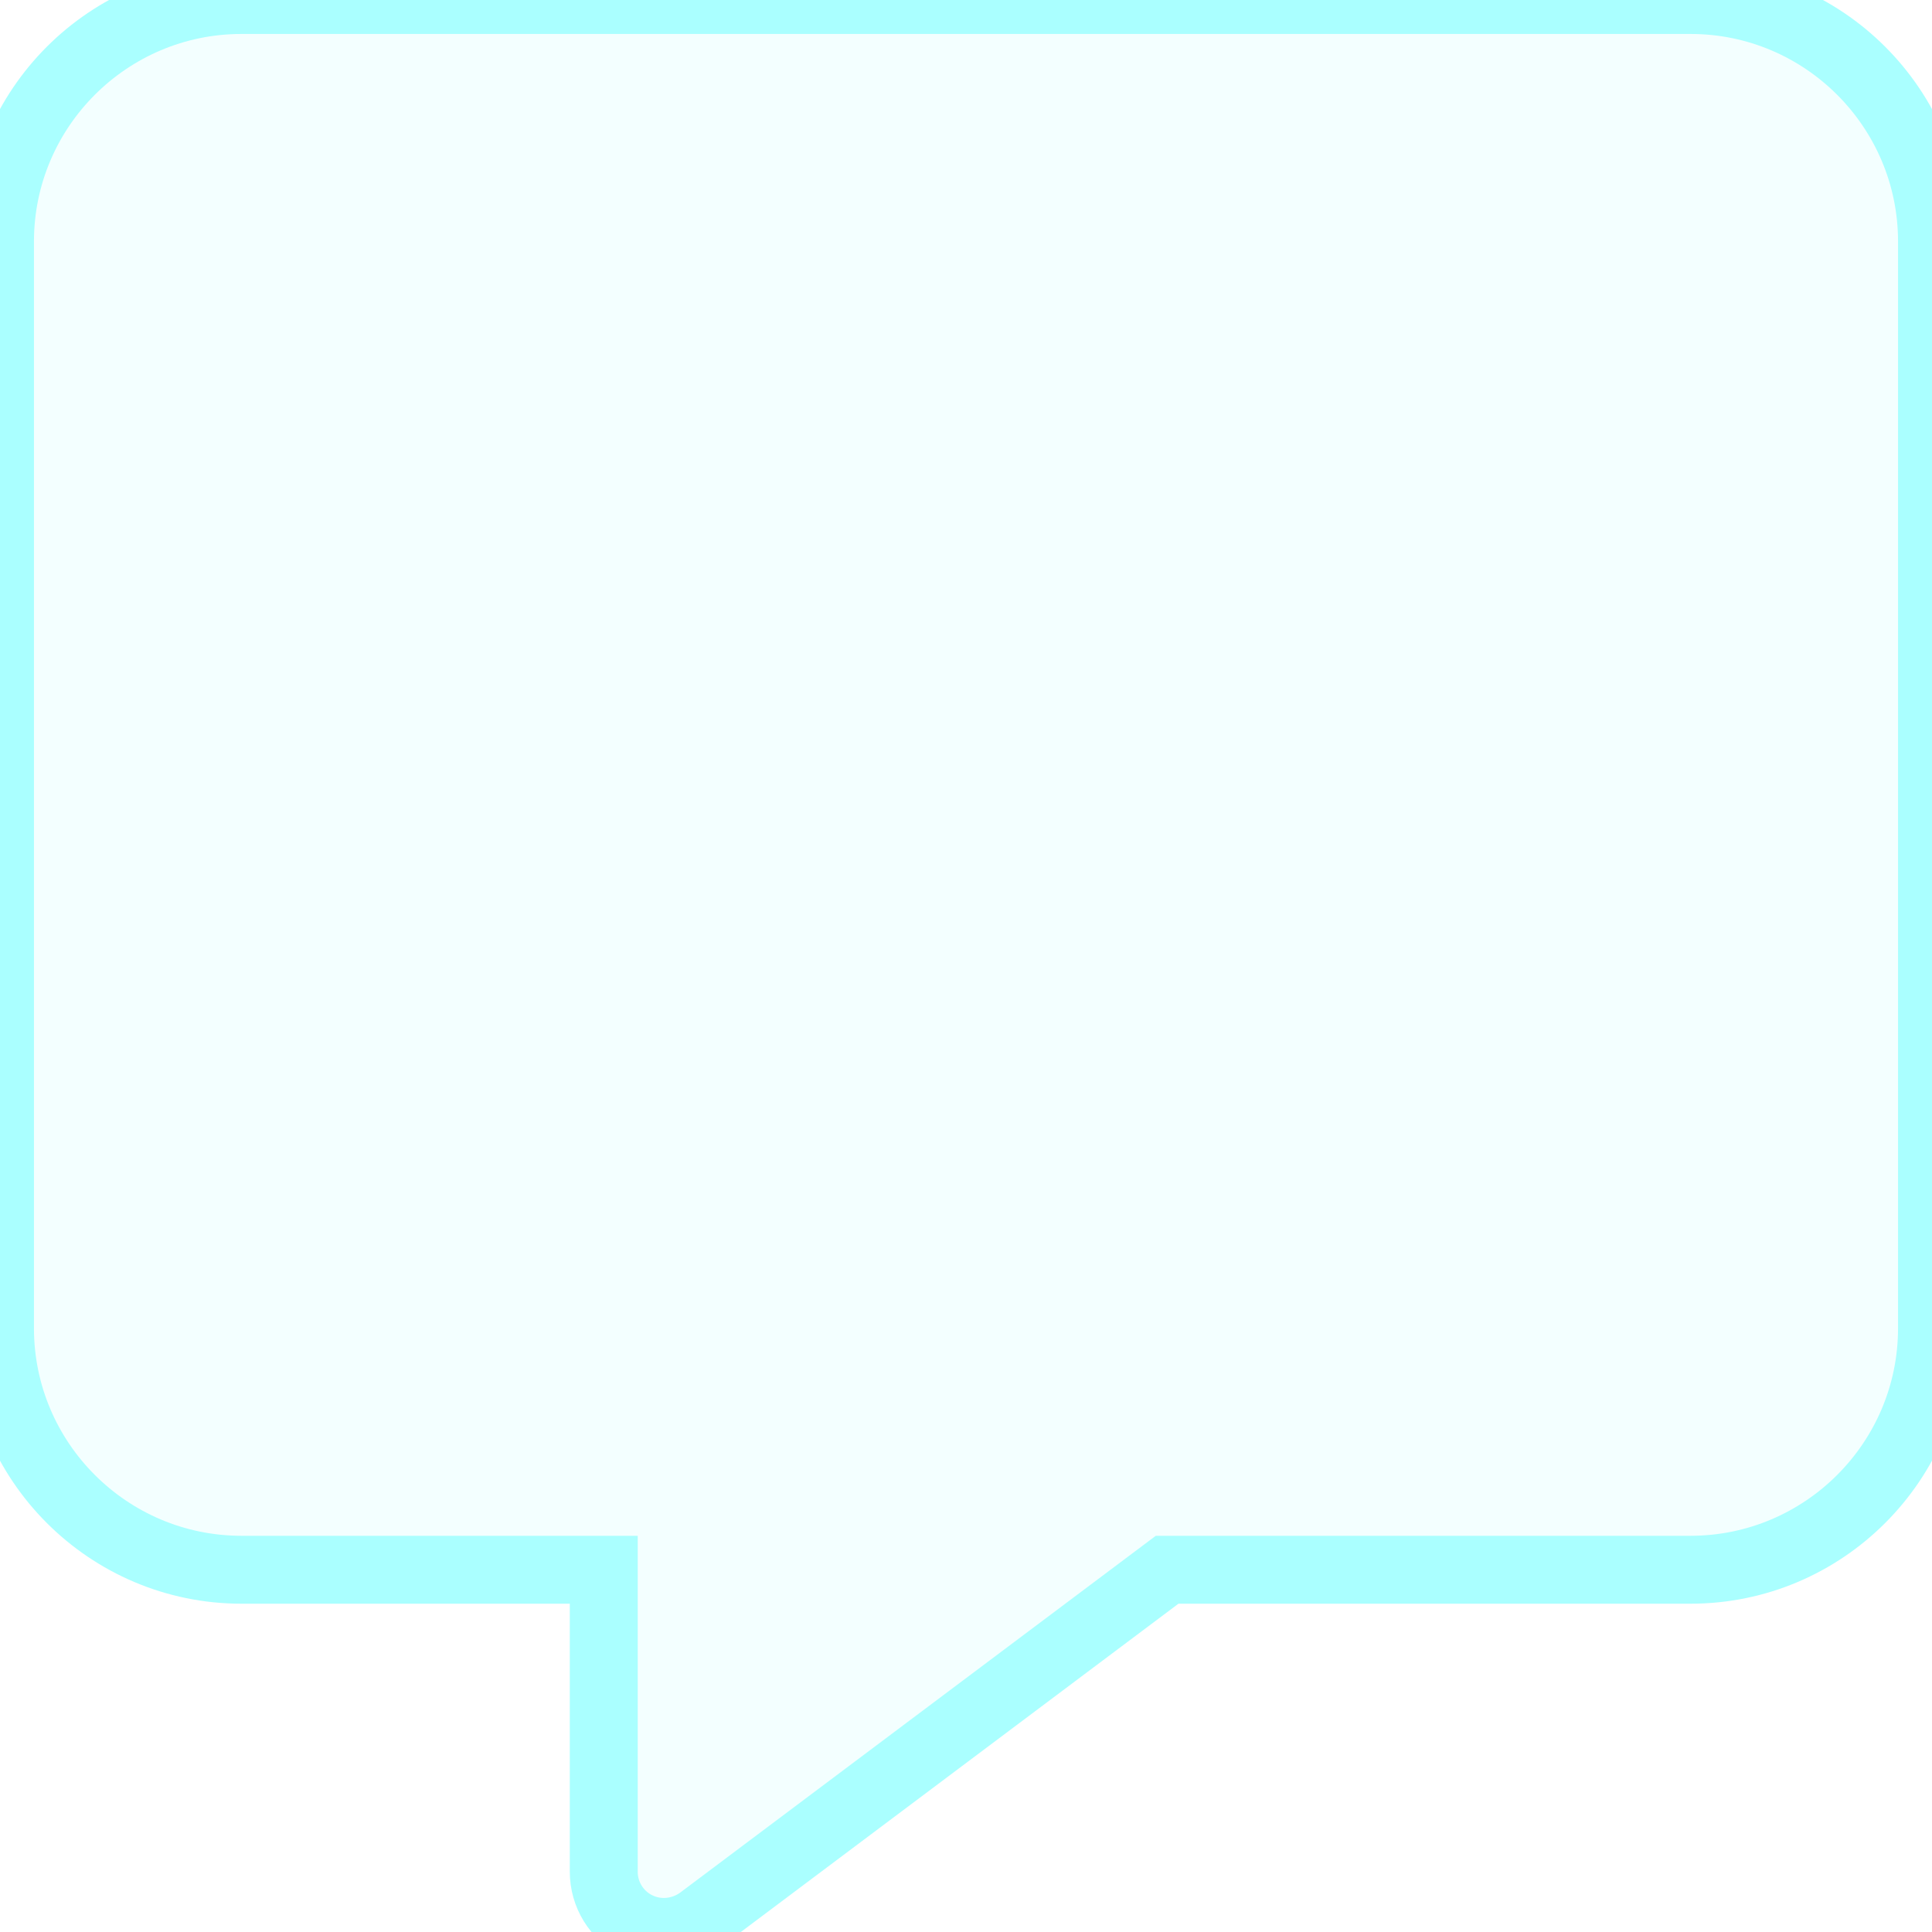
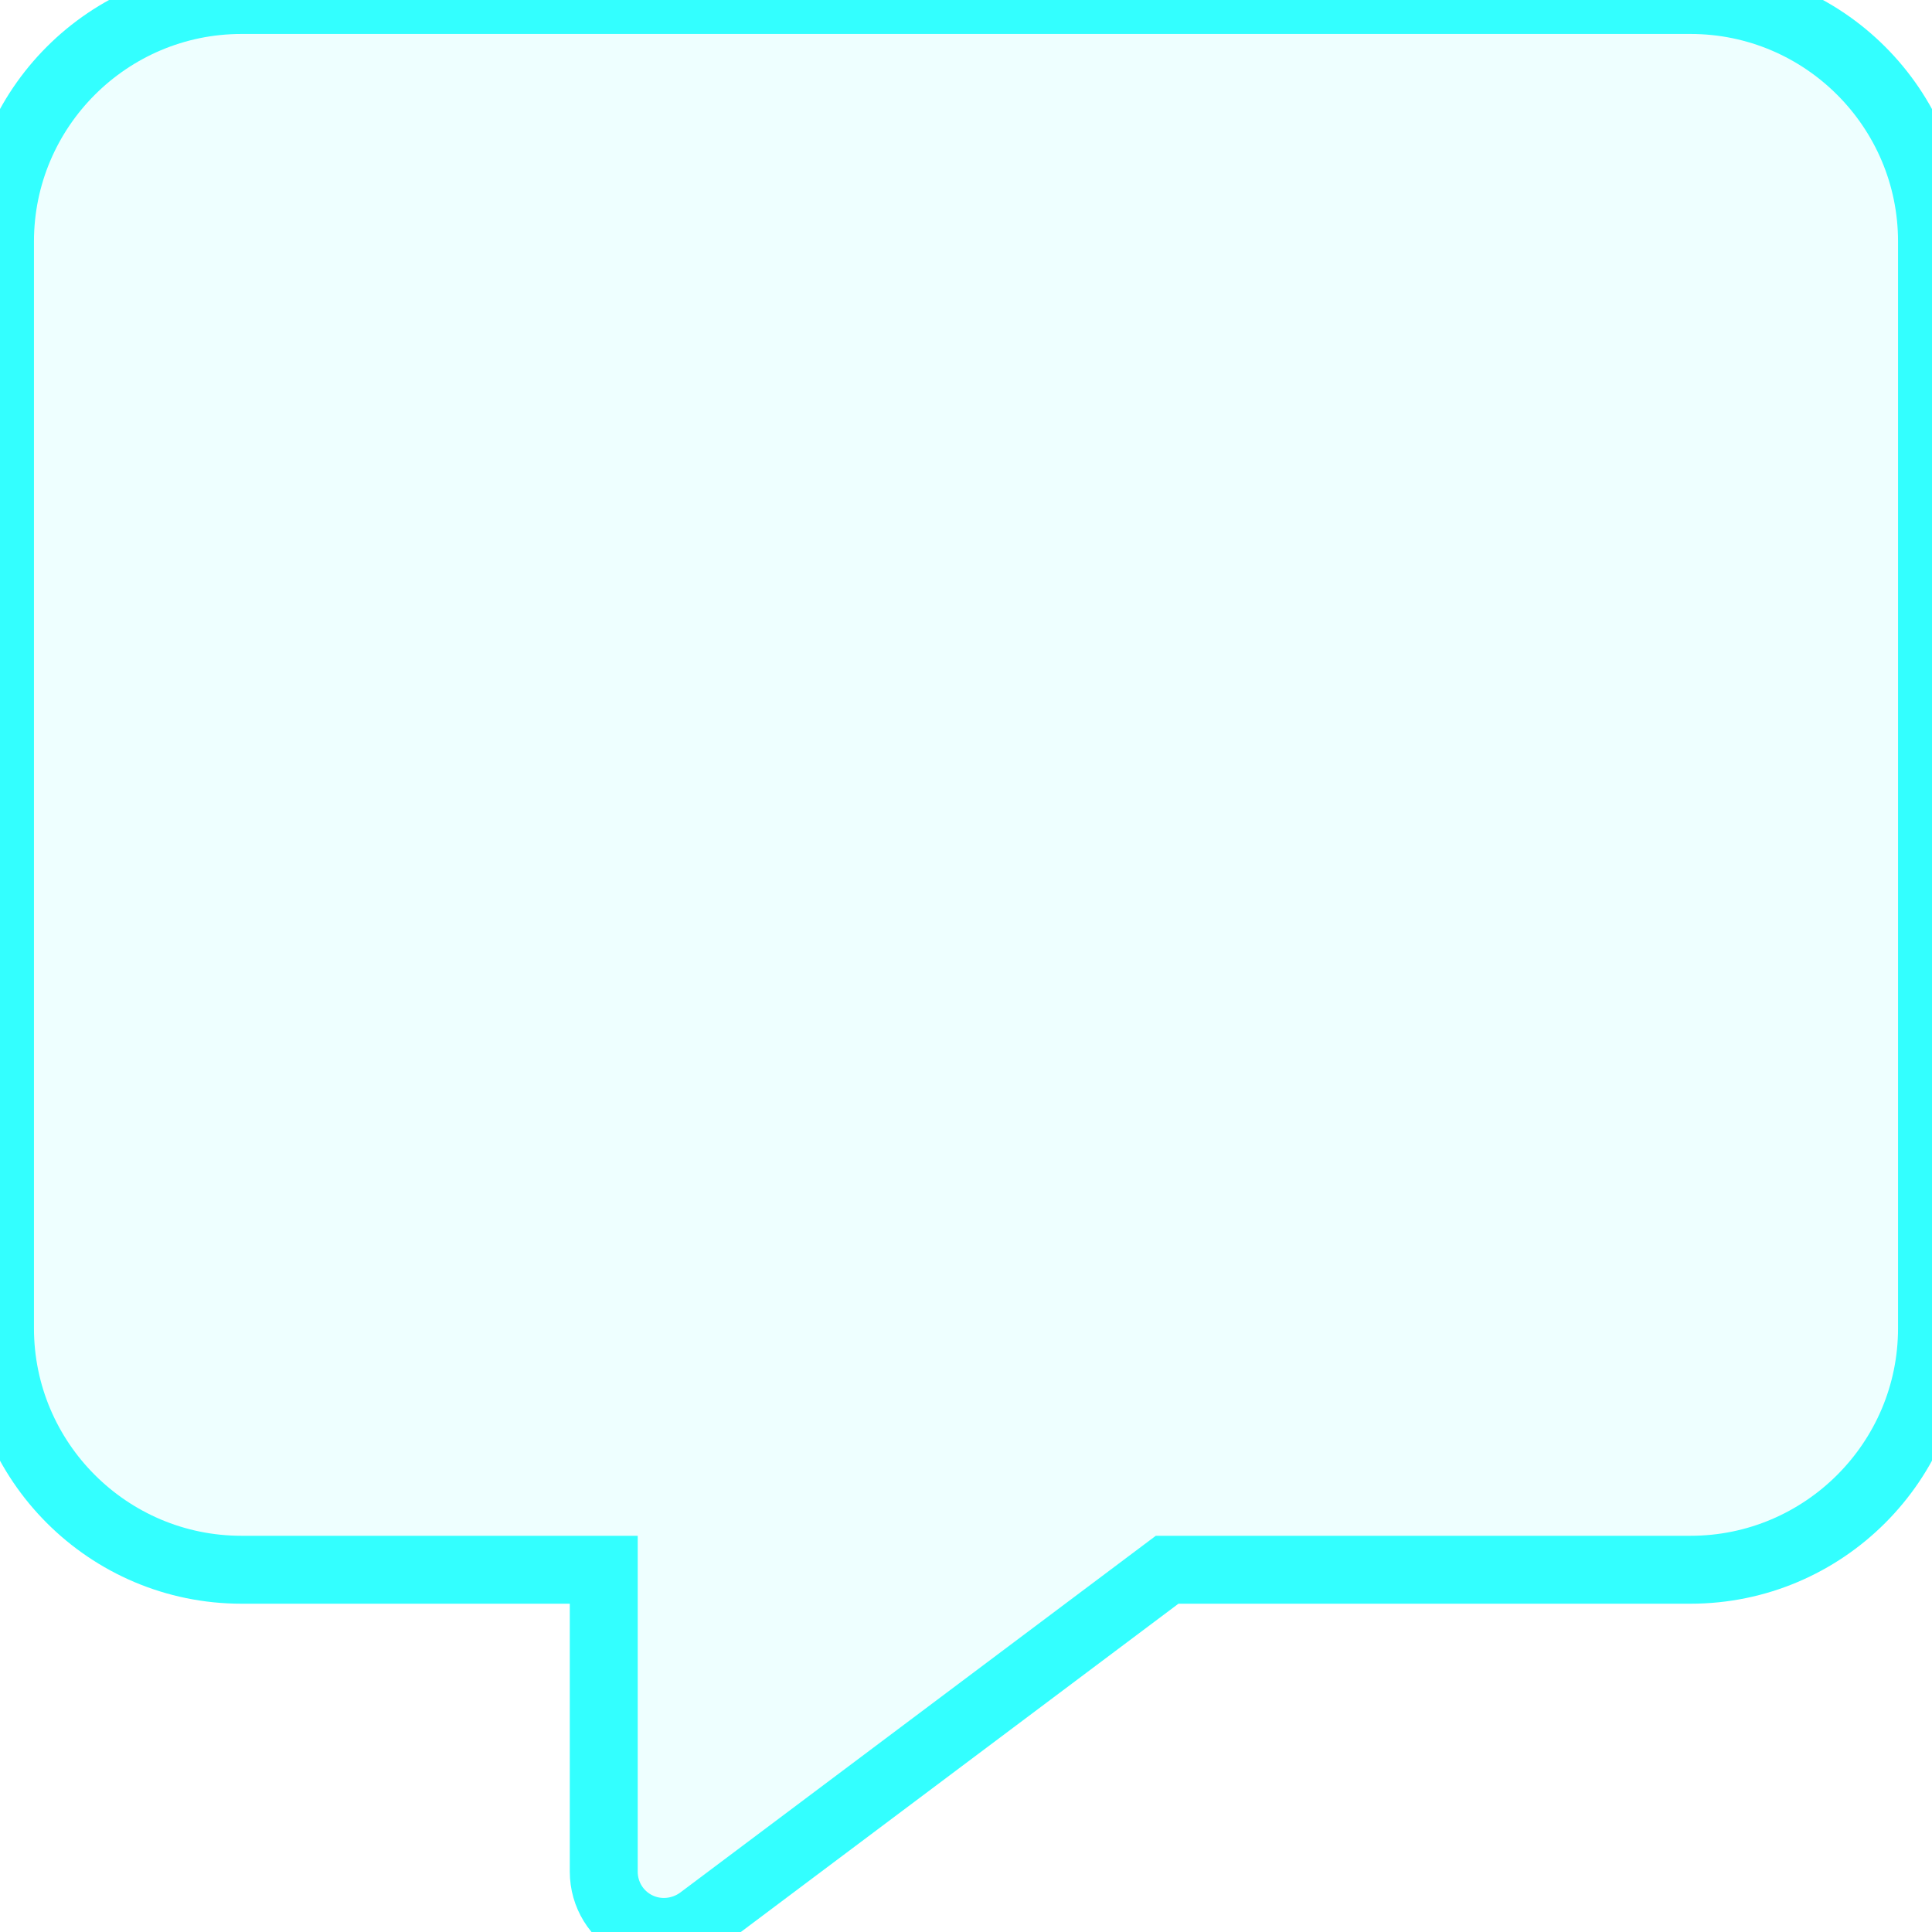
<svg xmlns="http://www.w3.org/2000/svg" height="16" width="16" viewBox="0 0 512 512">
-   <path stroke-width="18" stroke="#aff" fill="#aff2" d="M64 0C28.7 0 0 28.7 0 64V352c0 35.3 28.7 64 64 64h96v80c0 6.1 3.4 11.6 8.8 14.3s11.9 2.1 16.8-1.5L309.3 416H448c35.3 0 64-28.7 64-64V64c0-35.3-28.7-64-64-64H64z" />
+   <path stroke-width="18" stroke="#3ff" fill="#eff" d="M64 0C28.7 0 0 28.7 0 64V352c0 35.3 28.7 64 64 64h96v80c0 6.1 3.4 11.6 8.8 14.3s11.9 2.1 16.8-1.5L309.3 416H448c35.3 0 64-28.7 64-64V64c0-35.3-28.7-64-64-64H64z" />
</svg>
